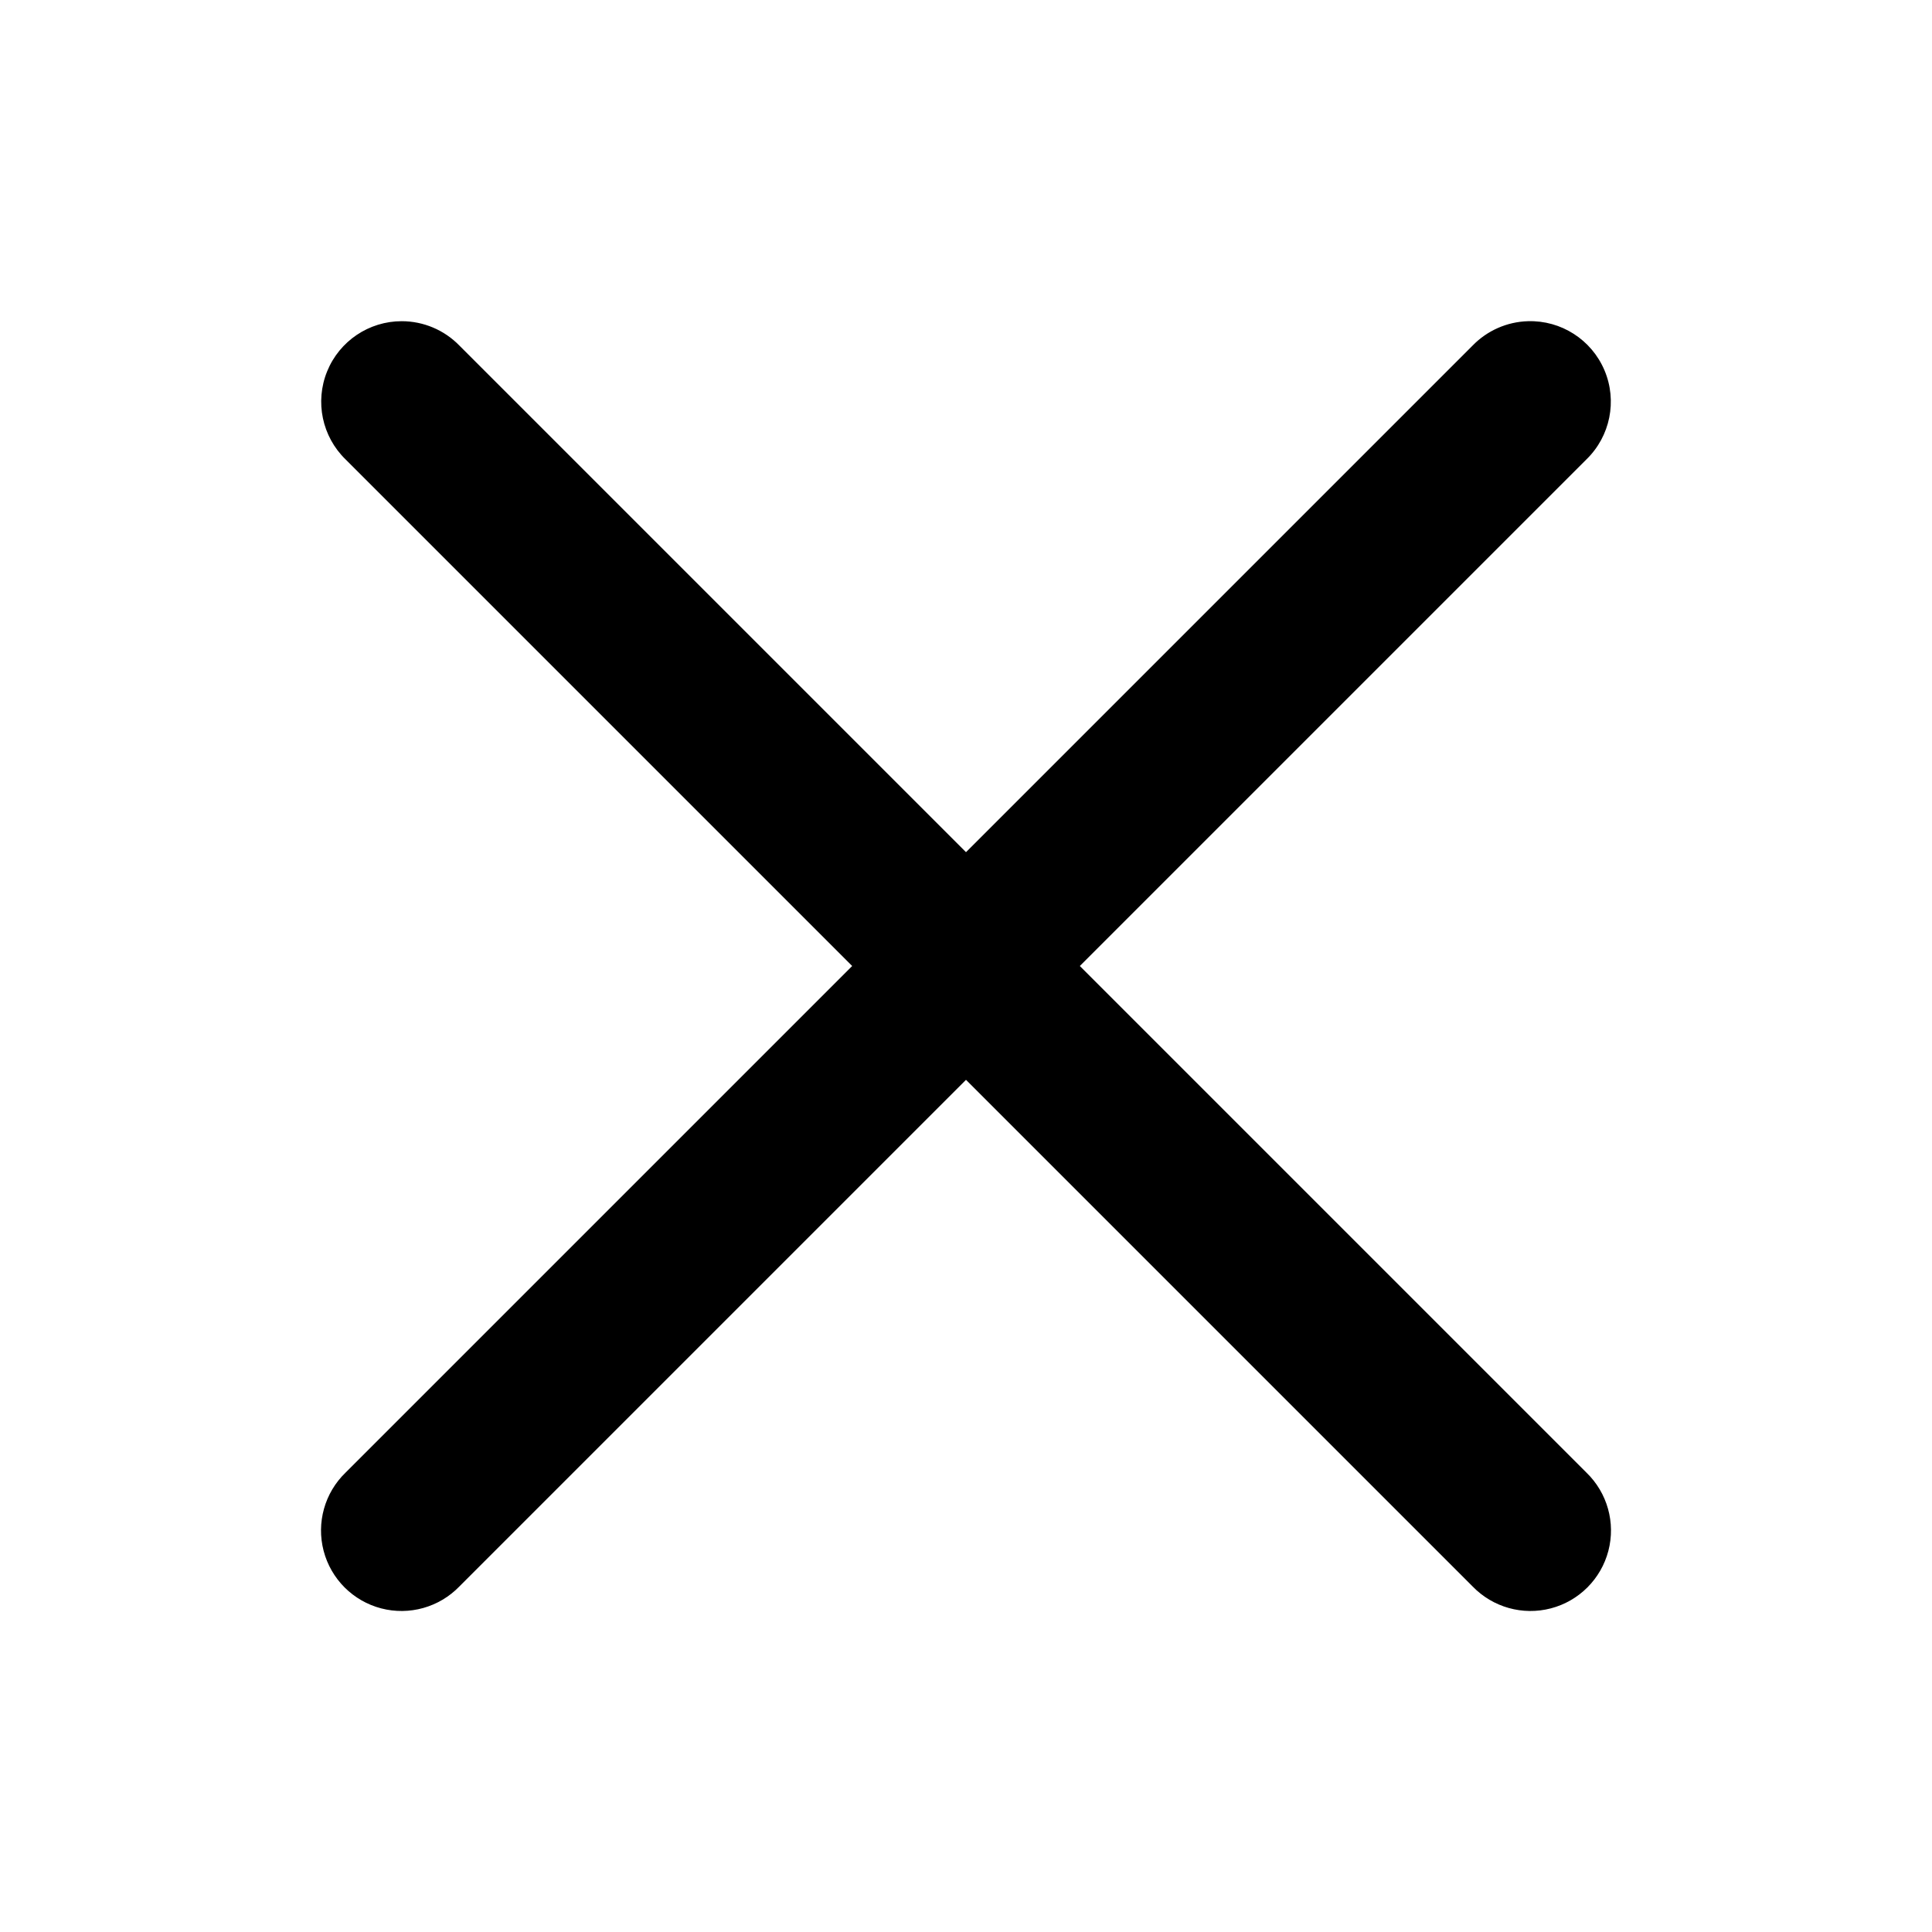
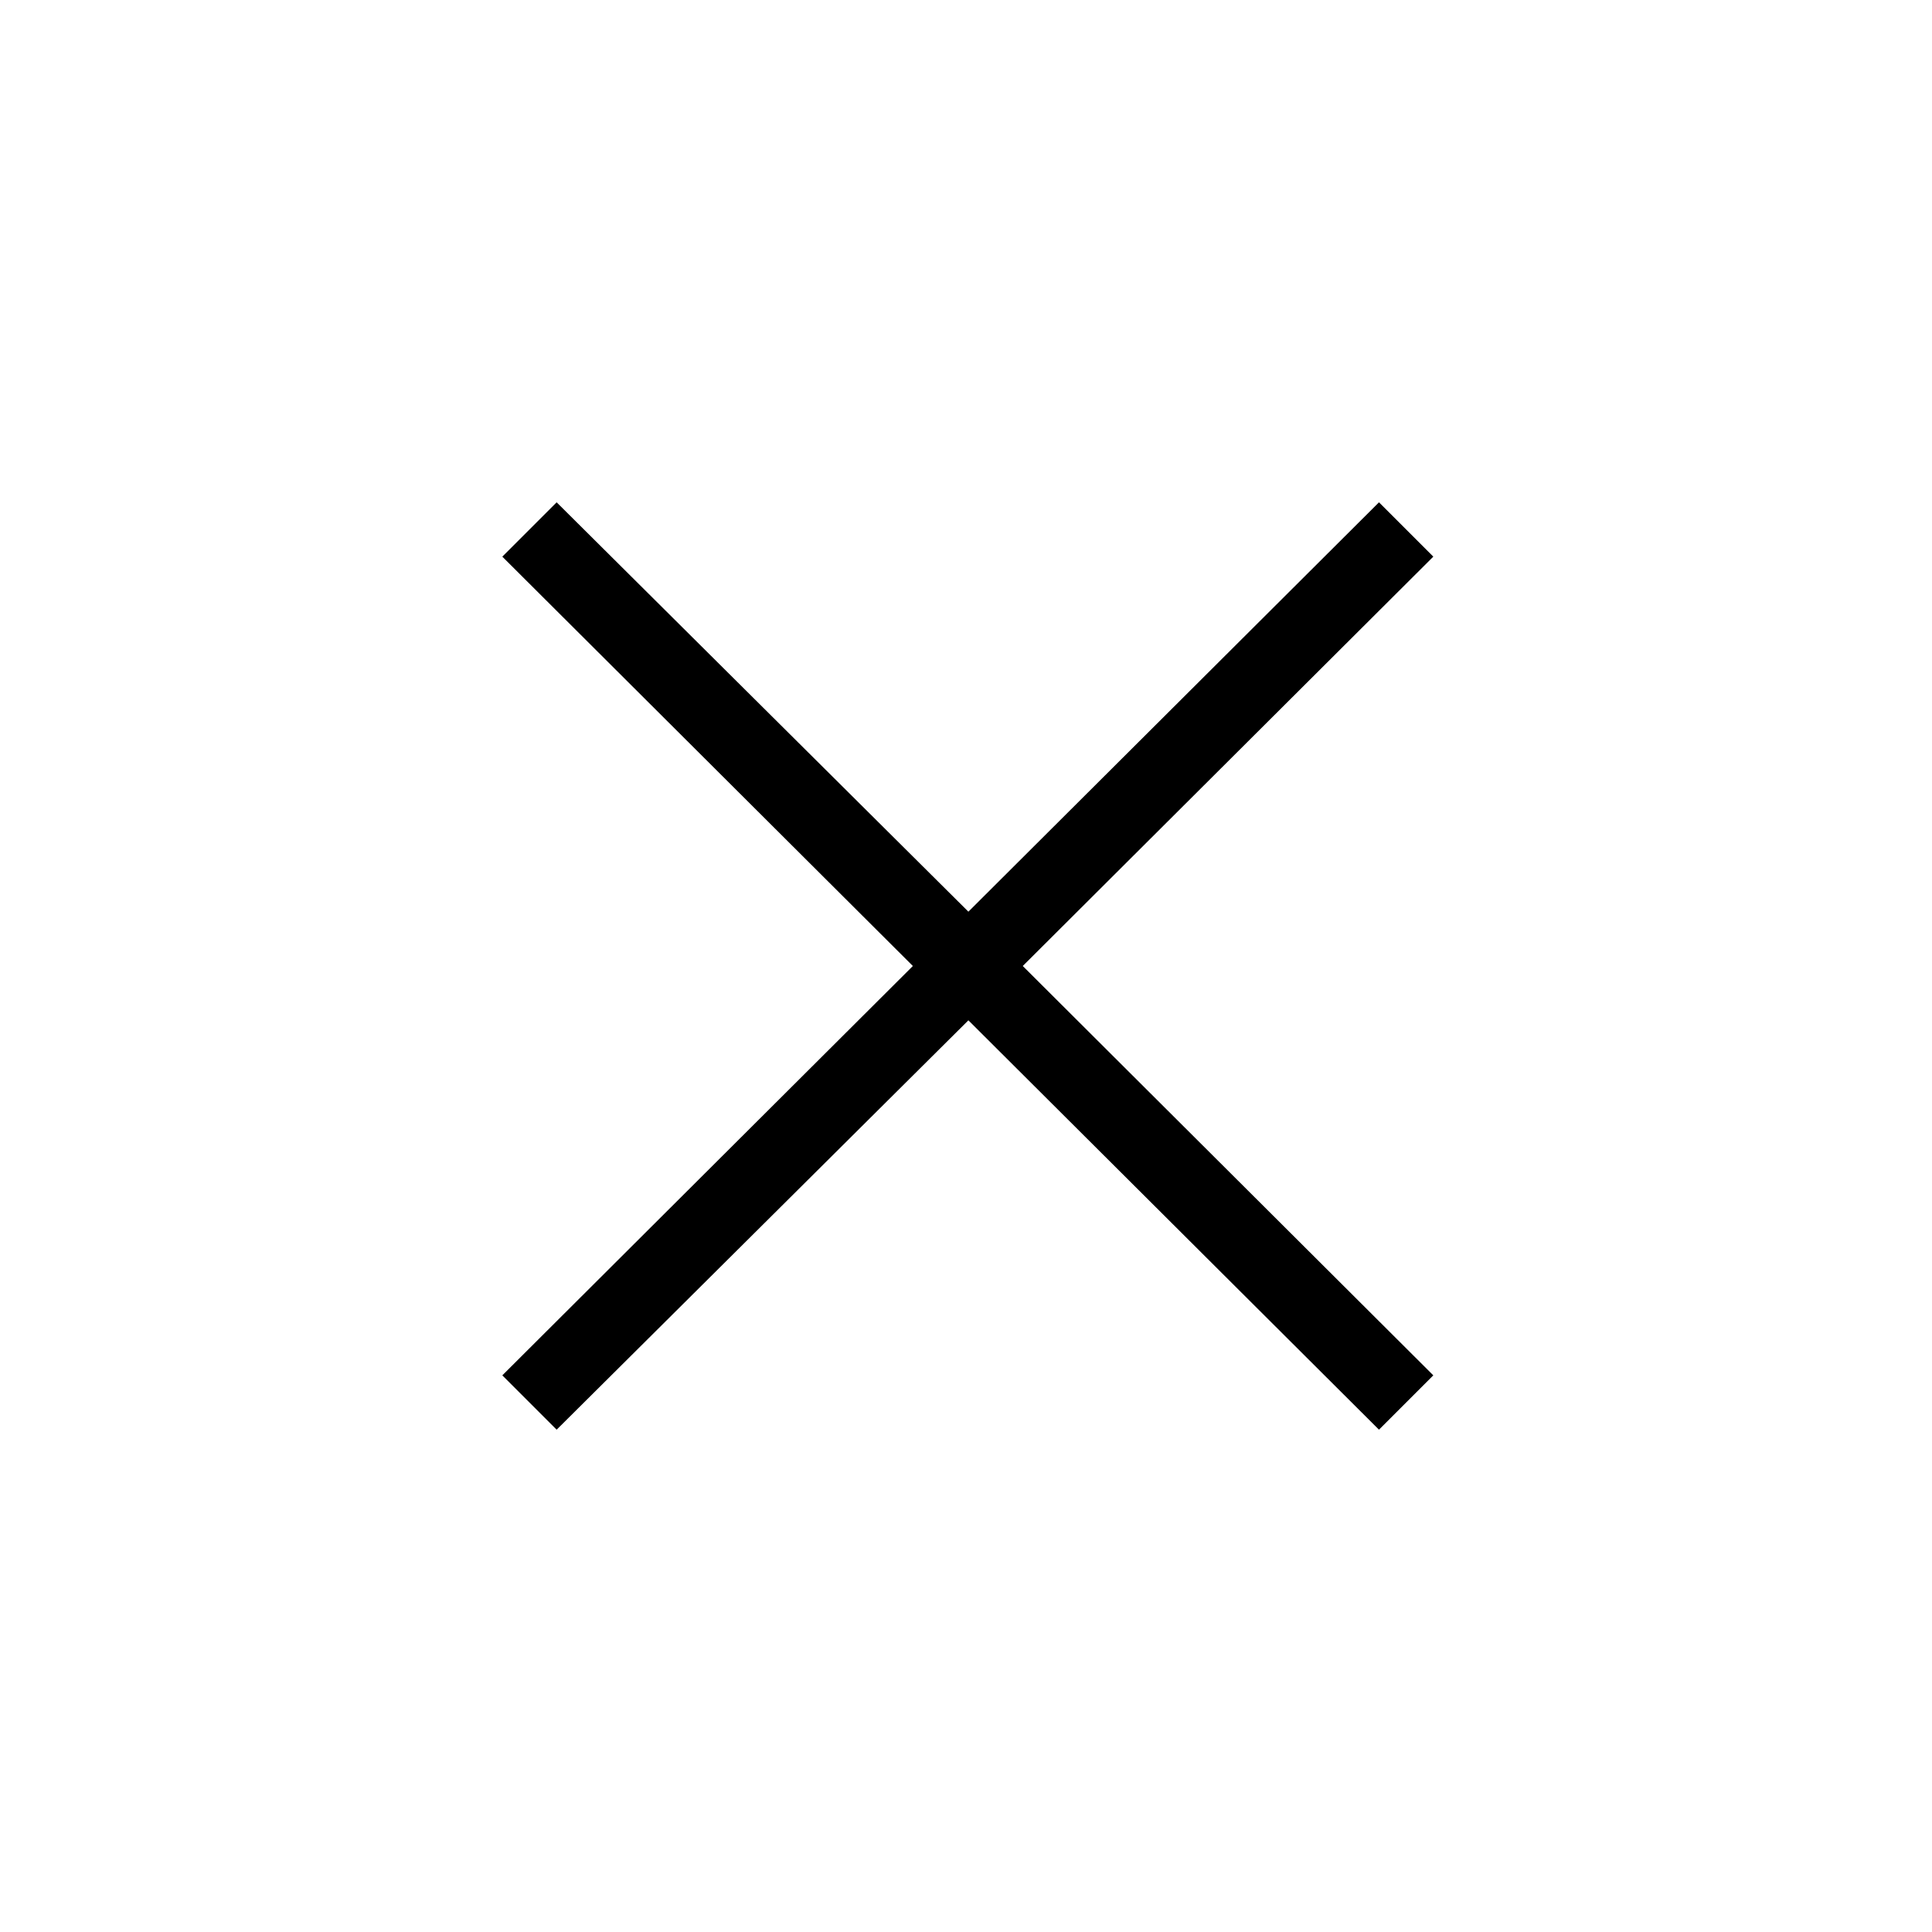
- <svg xmlns="http://www.w3.org/2000/svg" fill="#000000" viewBox="0 0 24 24" width="24px" height="24px">
-   <path d="M 4.99 3.99 A 1 1 0 0 0 4.293 5.707 L 10.586 12 L 4.293 18.293 A 1 1 0 1 0 5.707 19.707 L 12 13.414 L 18.293 19.707 A 1 1 0 1 0 19.707 18.293 L 13.414 12 L 19.707 5.707 A 1 1 0 0 0 18.98 3.99 A 1 1 0 0 0 18.293 4.293 L 12 10.586 L 5.707 4.293 A 1 1 0 0 0 4.99 3.99 z" />
+ <svg xmlns="http://www.w3.org/2000/svg" fill="#000000" viewBox="0 0 50 50" width="16px" height="16px">
+   <path d="M 14.406 13 L 13 14.406 L 23.625 25 L 13 35.594 L 14.406 37 L 25.062 26.406 L 35.688 37 L 37.094 35.594 L 26.469 25 L 37.094 14.406 L 35.688 13 L 25.062 23.594 Z" />
</svg>
